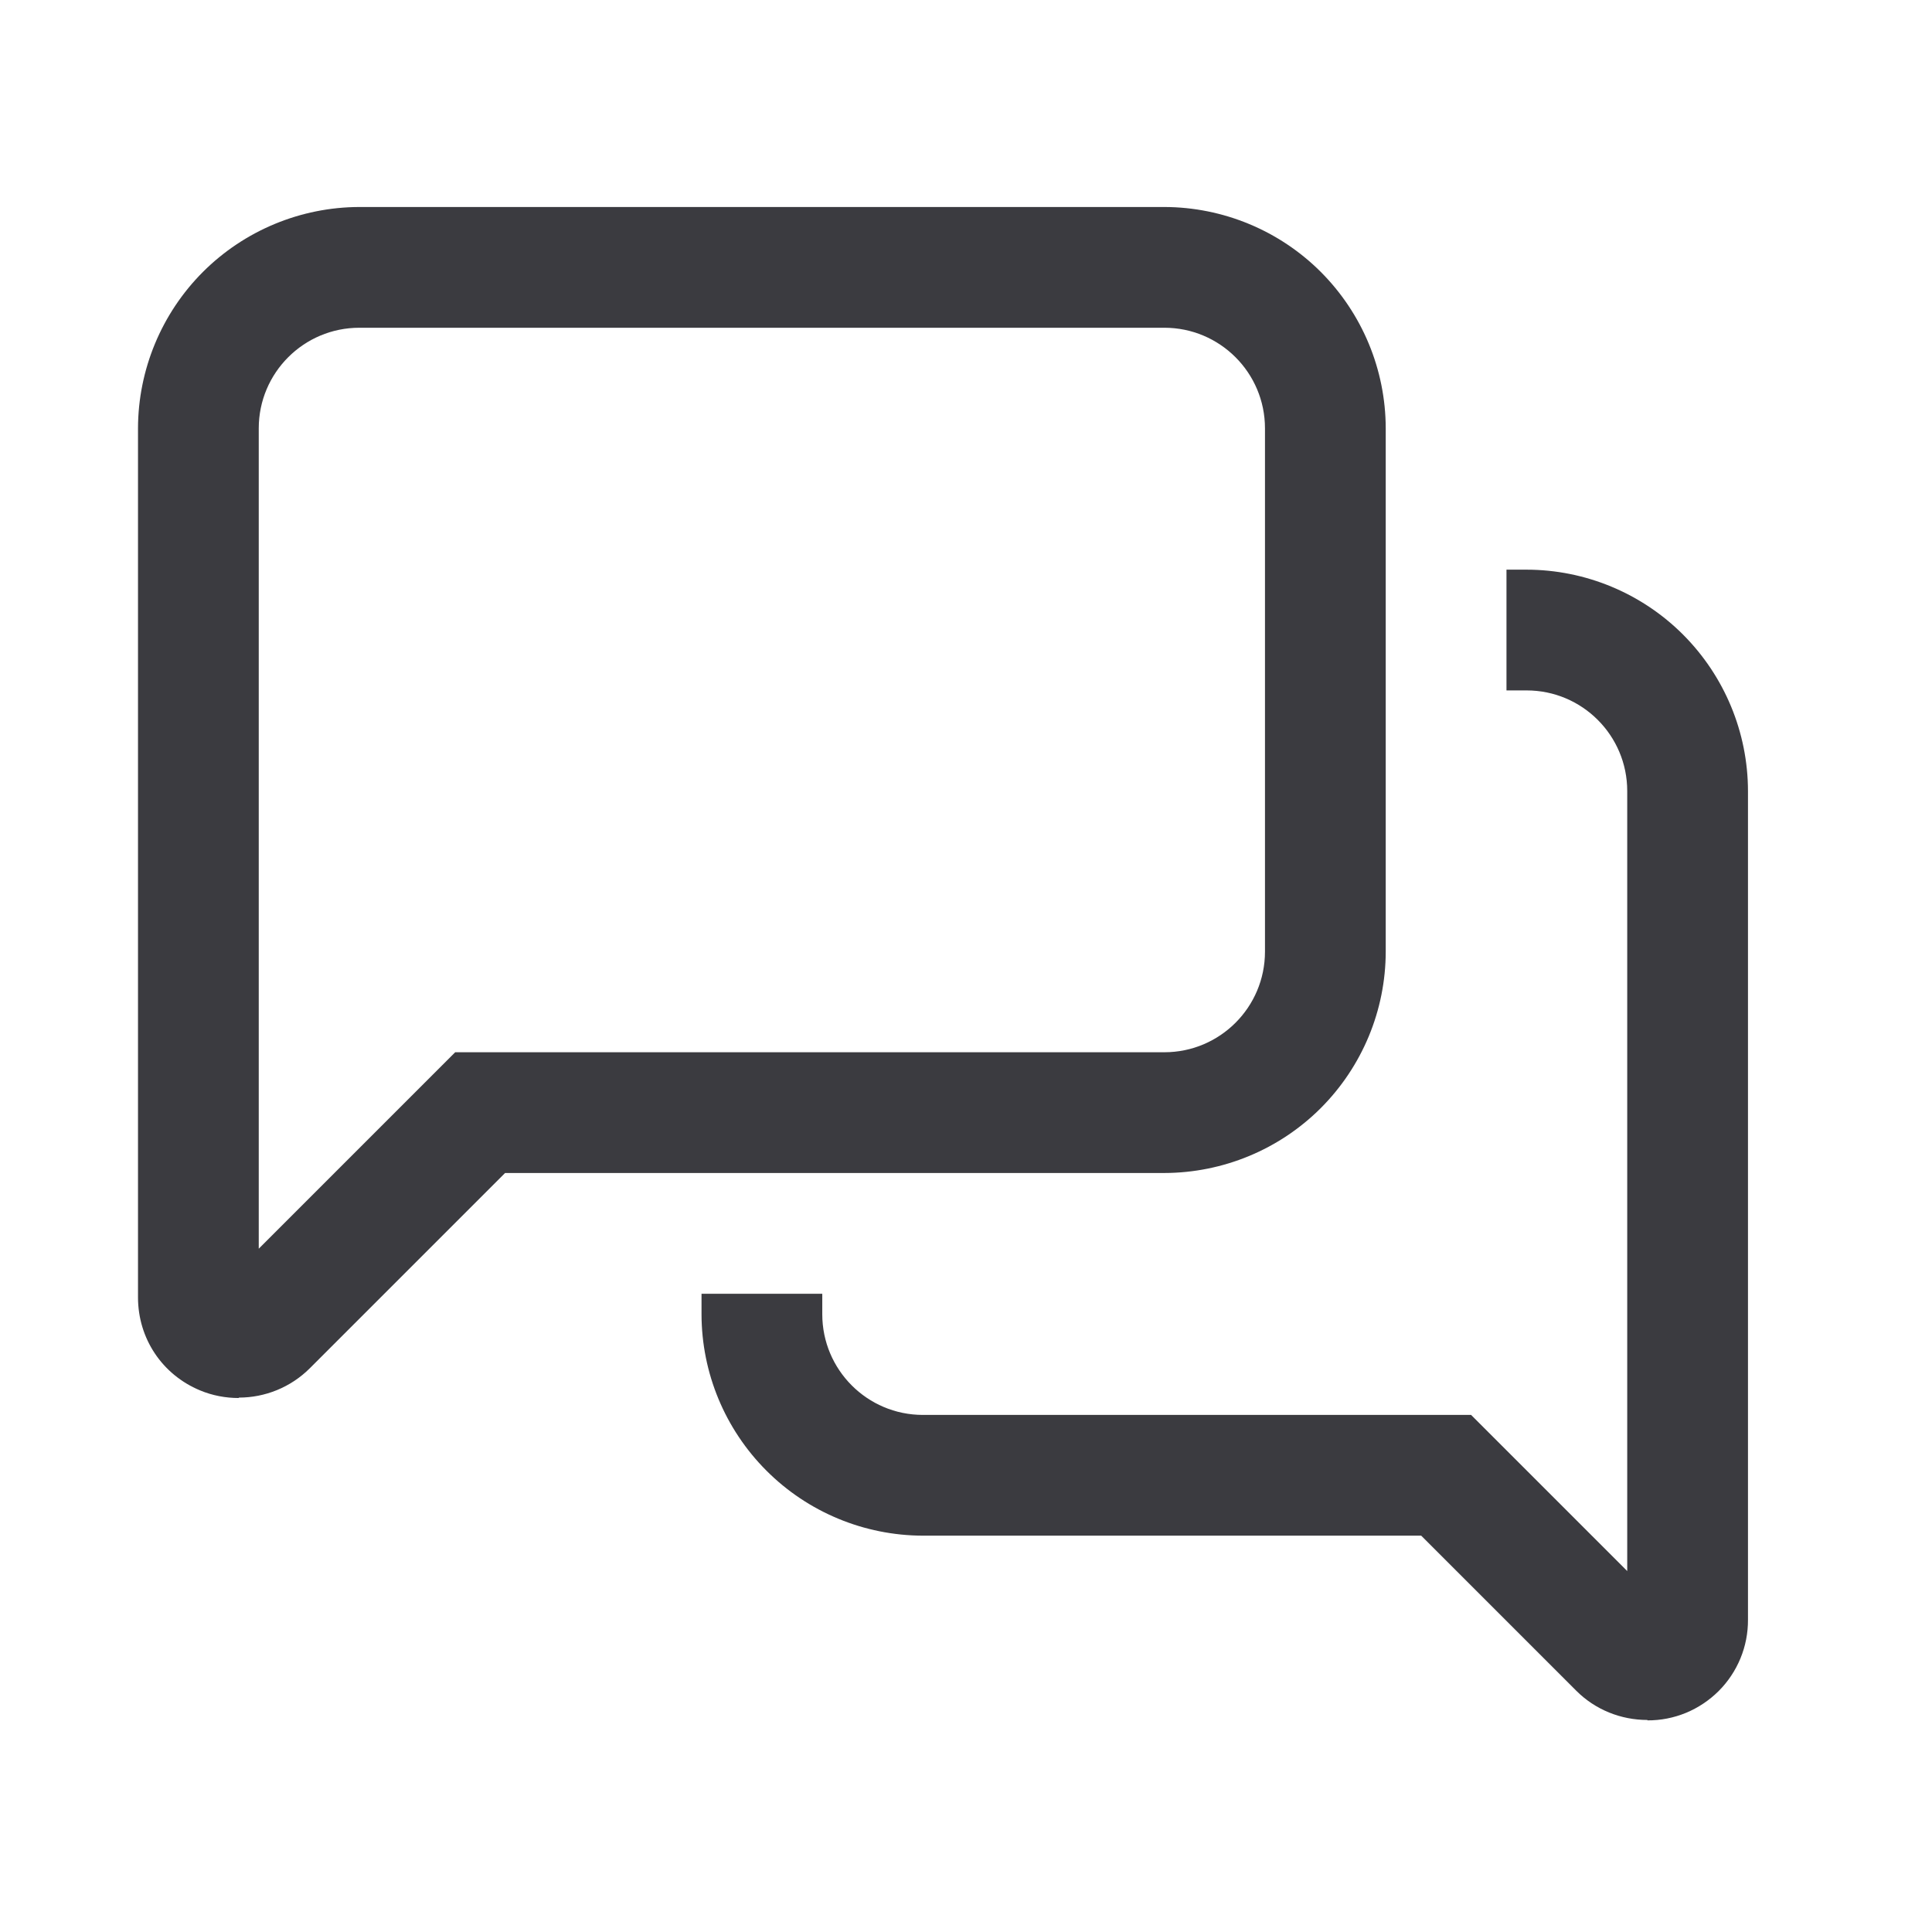
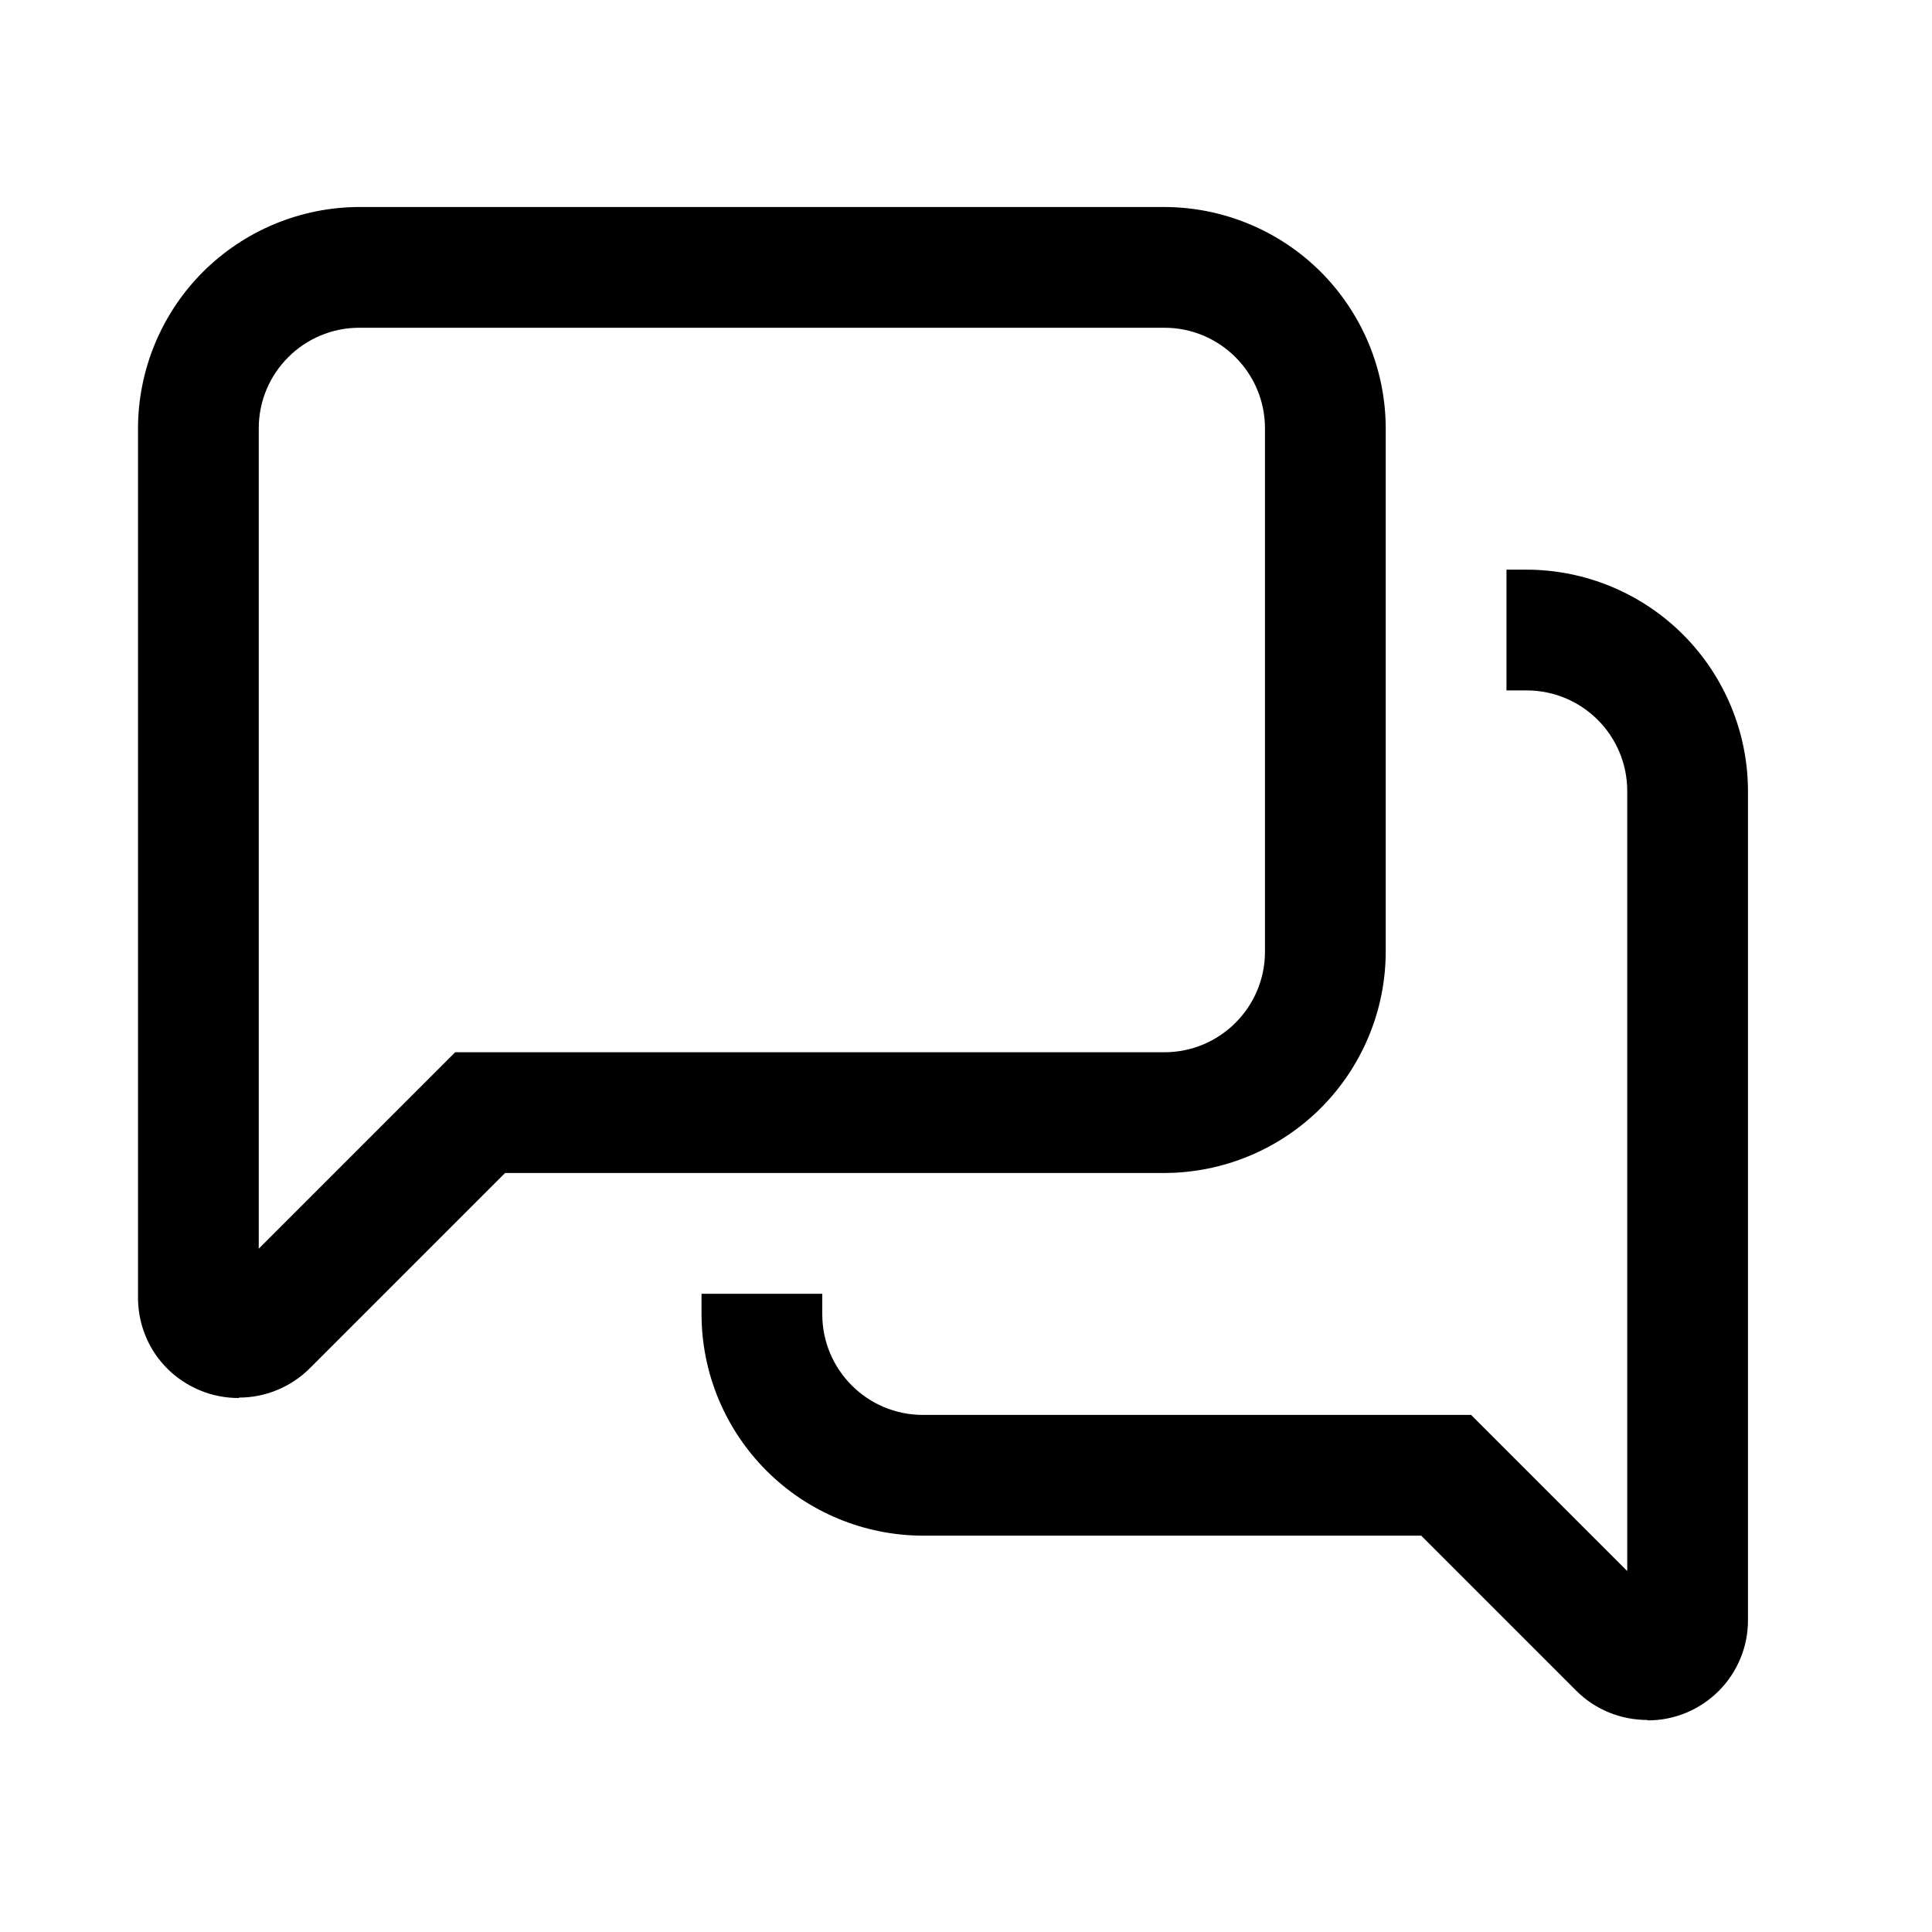
<svg xmlns="http://www.w3.org/2000/svg" preserveAspectRatio="none" overflow="visible" style="display: block;" width="28" height="28" viewBox="0 0 28 28" fill="none">
  <g id="griddy-icons:chat">
-     <path id="Vector" fill-rule="evenodd" clip-rule="evenodd" d="M2.898 20.15C3.079 20.226 3.272 20.261 3.458 20.261L3.464 20.255C3.837 20.255 4.211 20.109 4.491 19.829L7.32 17H16.875C17.725 16.998 18.541 16.66 19.142 16.059C19.743 15.457 20.082 14.642 20.083 13.792V6.208C20.082 5.358 19.743 4.543 19.142 3.941C18.541 3.34 17.725 3.002 16.875 3H5.208C4.358 3.002 3.543 3.34 2.941 3.941C2.34 4.543 2.002 5.358 2 6.208V18.802C2 19.398 2.35 19.922 2.898 20.15ZM3.75 6.208C3.75 5.403 4.403 4.75 5.208 4.75H16.875C17.68 4.75 18.333 5.403 18.333 6.208V13.792C18.333 14.597 17.68 15.25 16.875 15.25H6.597L3.75 18.097V6.208ZM22.843 24.502C23.122 24.782 23.496 24.927 23.875 24.927V24.933C24.067 24.934 24.257 24.897 24.434 24.824C24.611 24.751 24.772 24.643 24.908 24.508C25.044 24.372 25.151 24.211 25.224 24.034C25.297 23.857 25.334 23.667 25.333 23.475V11.464C25.332 10.614 24.993 9.799 24.392 9.197C23.791 8.596 22.975 8.257 22.125 8.256H21.833V10.006H22.125C22.93 10.006 23.583 10.659 23.583 11.464V22.769L21.32 20.506H13.375C12.57 20.506 11.917 19.852 11.917 19.047V18.75H10.167V19.047C10.168 19.898 10.507 20.713 11.108 21.314C11.709 21.916 12.525 22.254 13.375 22.256H20.597L22.843 24.502Z" fill="#3B3B40" />
+     <path id="Vector" fill-rule="evenodd" clip-rule="evenodd" d="M2.898 20.15C3.079 20.226 3.272 20.261 3.458 20.261L3.464 20.255C3.837 20.255 4.211 20.109 4.491 19.829L7.32 17H16.875C17.725 16.998 18.541 16.66 19.142 16.059C19.743 15.457 20.082 14.642 20.083 13.792V6.208C20.082 5.358 19.743 4.543 19.142 3.941C18.541 3.34 17.725 3.002 16.875 3H5.208C4.358 3.002 3.543 3.34 2.941 3.941C2.34 4.543 2.002 5.358 2 6.208V18.802C2 19.398 2.35 19.922 2.898 20.15ZM3.75 6.208C3.75 5.403 4.403 4.75 5.208 4.75H16.875C17.68 4.75 18.333 5.403 18.333 6.208V13.792C18.333 14.597 17.68 15.25 16.875 15.25H6.597L3.75 18.097V6.208ZM22.843 24.502C23.122 24.782 23.496 24.927 23.875 24.927V24.933C24.067 24.934 24.257 24.897 24.434 24.824C24.611 24.751 24.772 24.643 24.908 24.508C25.044 24.372 25.151 24.211 25.224 24.034C25.297 23.857 25.334 23.667 25.333 23.475V11.464C25.332 10.614 24.993 9.799 24.392 9.197C23.791 8.596 22.975 8.257 22.125 8.256H21.833V10.006H22.125C22.93 10.006 23.583 10.659 23.583 11.464V22.769L21.32 20.506H13.375C12.57 20.506 11.917 19.852 11.917 19.047V18.75H10.167V19.047C10.168 19.898 10.507 20.713 11.108 21.314C11.709 21.916 12.525 22.254 13.375 22.256H20.597L22.843 24.502Z" fill="currentColor" />
  </g>
</svg>
